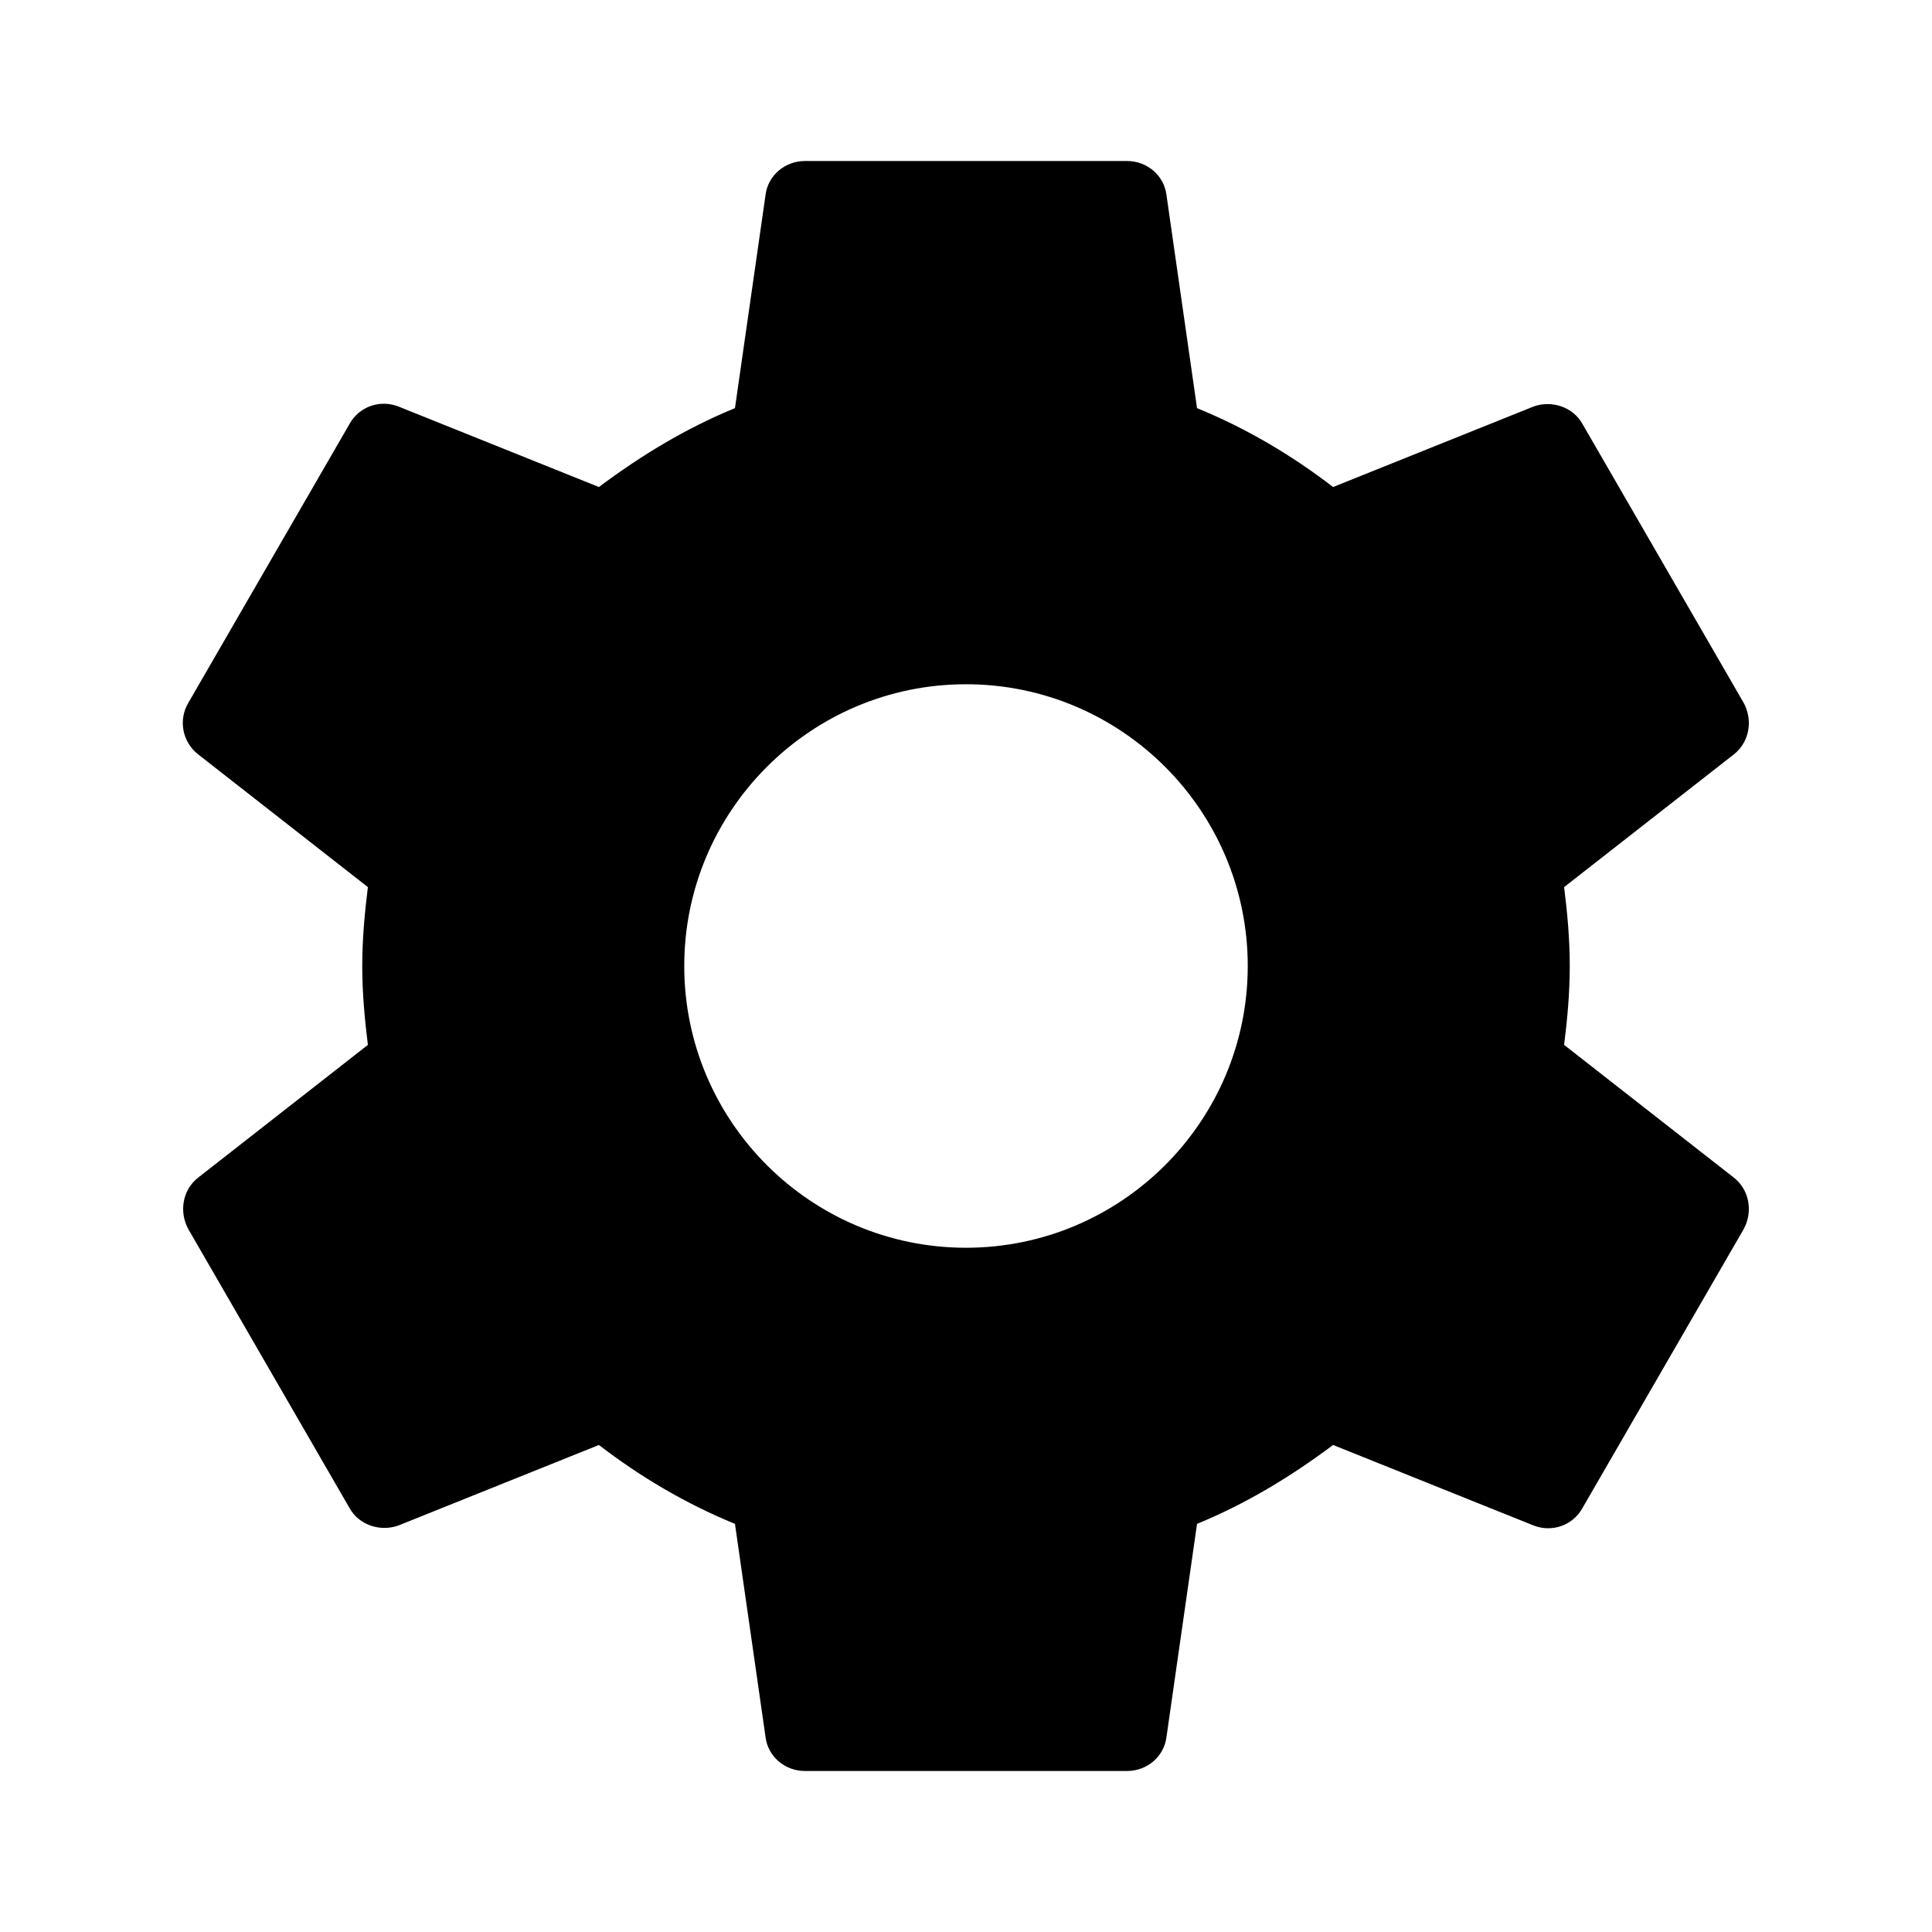
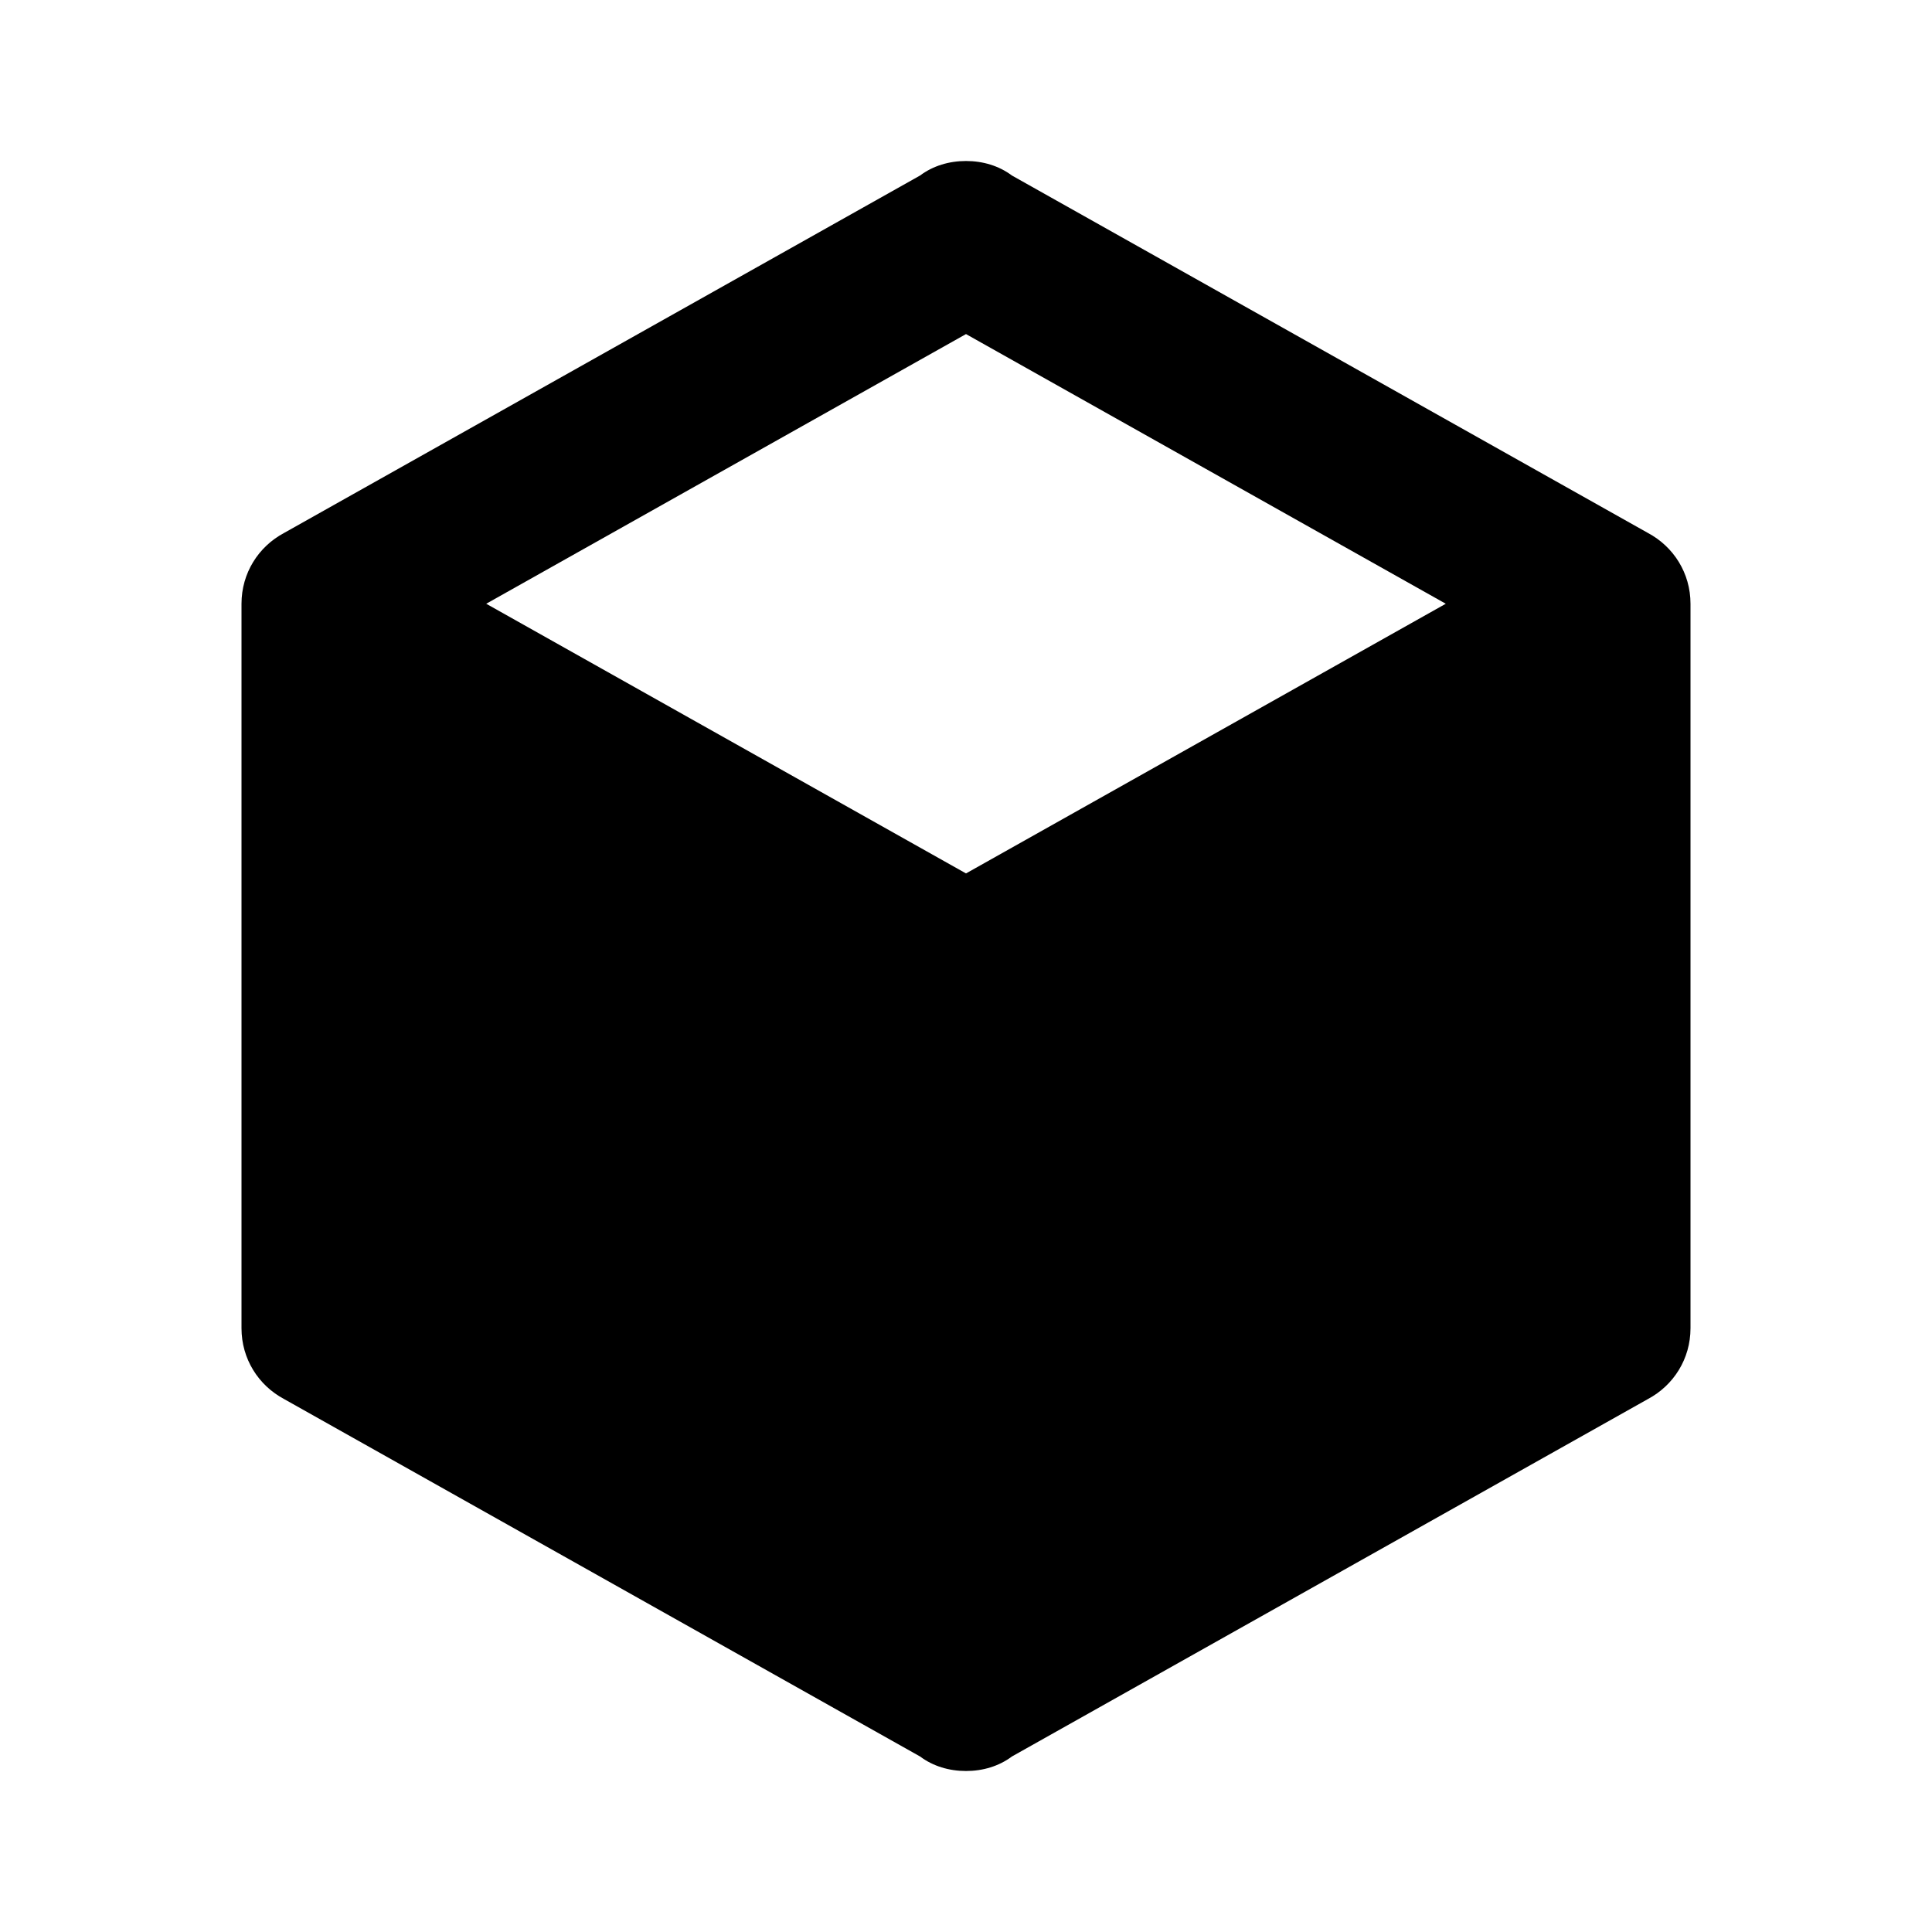
- <svg xmlns="http://www.w3.org/2000/svg" height="24" viewBox="0 0 24 24" width="24">
-   <path d="M19.43 12.98c.04-.32.07-.64.07-.98s-.03-.66-.07-.98l2.11-1.65c.19-.15.24-.42.12-.64l-2-3.46c-.12-.22-.39-.3-.61-.22l-2.49 1c-.52-.4-1.08-.73-1.69-.98l-.38-2.65C14.46 2.18 14.25 2 14 2h-4c-.25 0-.46.18-.49.42l-.38 2.65c-.61.25-1.17.59-1.69.98l-2.49-1c-.23-.09-.49 0-.61.22l-2 3.46c-.13.22-.07.49.12.64l2.11 1.65c-.04.32-.07.65-.07.98s.03.66.07.98l-2.11 1.65c-.19.15-.24.42-.12.64l2 3.46c.12.22.39.3.61.22l2.49-1c.52.4 1.08.73 1.69.98l.38 2.65c.03.24.24.42.49.42h4c.25 0 .46-.18.49-.42l.38-2.65c.61-.25 1.17-.59 1.69-.98l2.49 1c.23.09.49 0 .61-.22l2-3.46c.12-.22.07-.49-.12-.64l-2.11-1.65zM12 15.5c-1.93 0-3.5-1.57-3.5-3.5s1.57-3.5 3.5-3.5 3.5 1.57 3.5 3.5-1.57 3.5-3.5 3.5z" />
+ <svg xmlns="http://www.w3.org/2000/svg" version="1.1" id="mdi-cube" width="24" height="24" viewBox="0 0 24 24">
+   <path d="M21,16.5C21,16.88 20.79,17.21 20.47,17.38L12.57,21.82C12.41,21.94 12.21,22 12,22C11.79,22 11.59,21.94 11.43,21.82L3.53,17.38C3.21,17.21 3,16.88 3,16.5V7.5C3,7.12 3.21,6.79 3.53,6.62L11.43,2.18C11.59,2.06 11.79,2 12,2C12.21,2 12.41,2.06 12.57,2.18L20.47,6.62C20.79,6.79 21,7.12 21,7.5V16.5M12,4.15L6.04,7.5L12,10.85L17.96,7.5L12,4.15Z" />
</svg>
